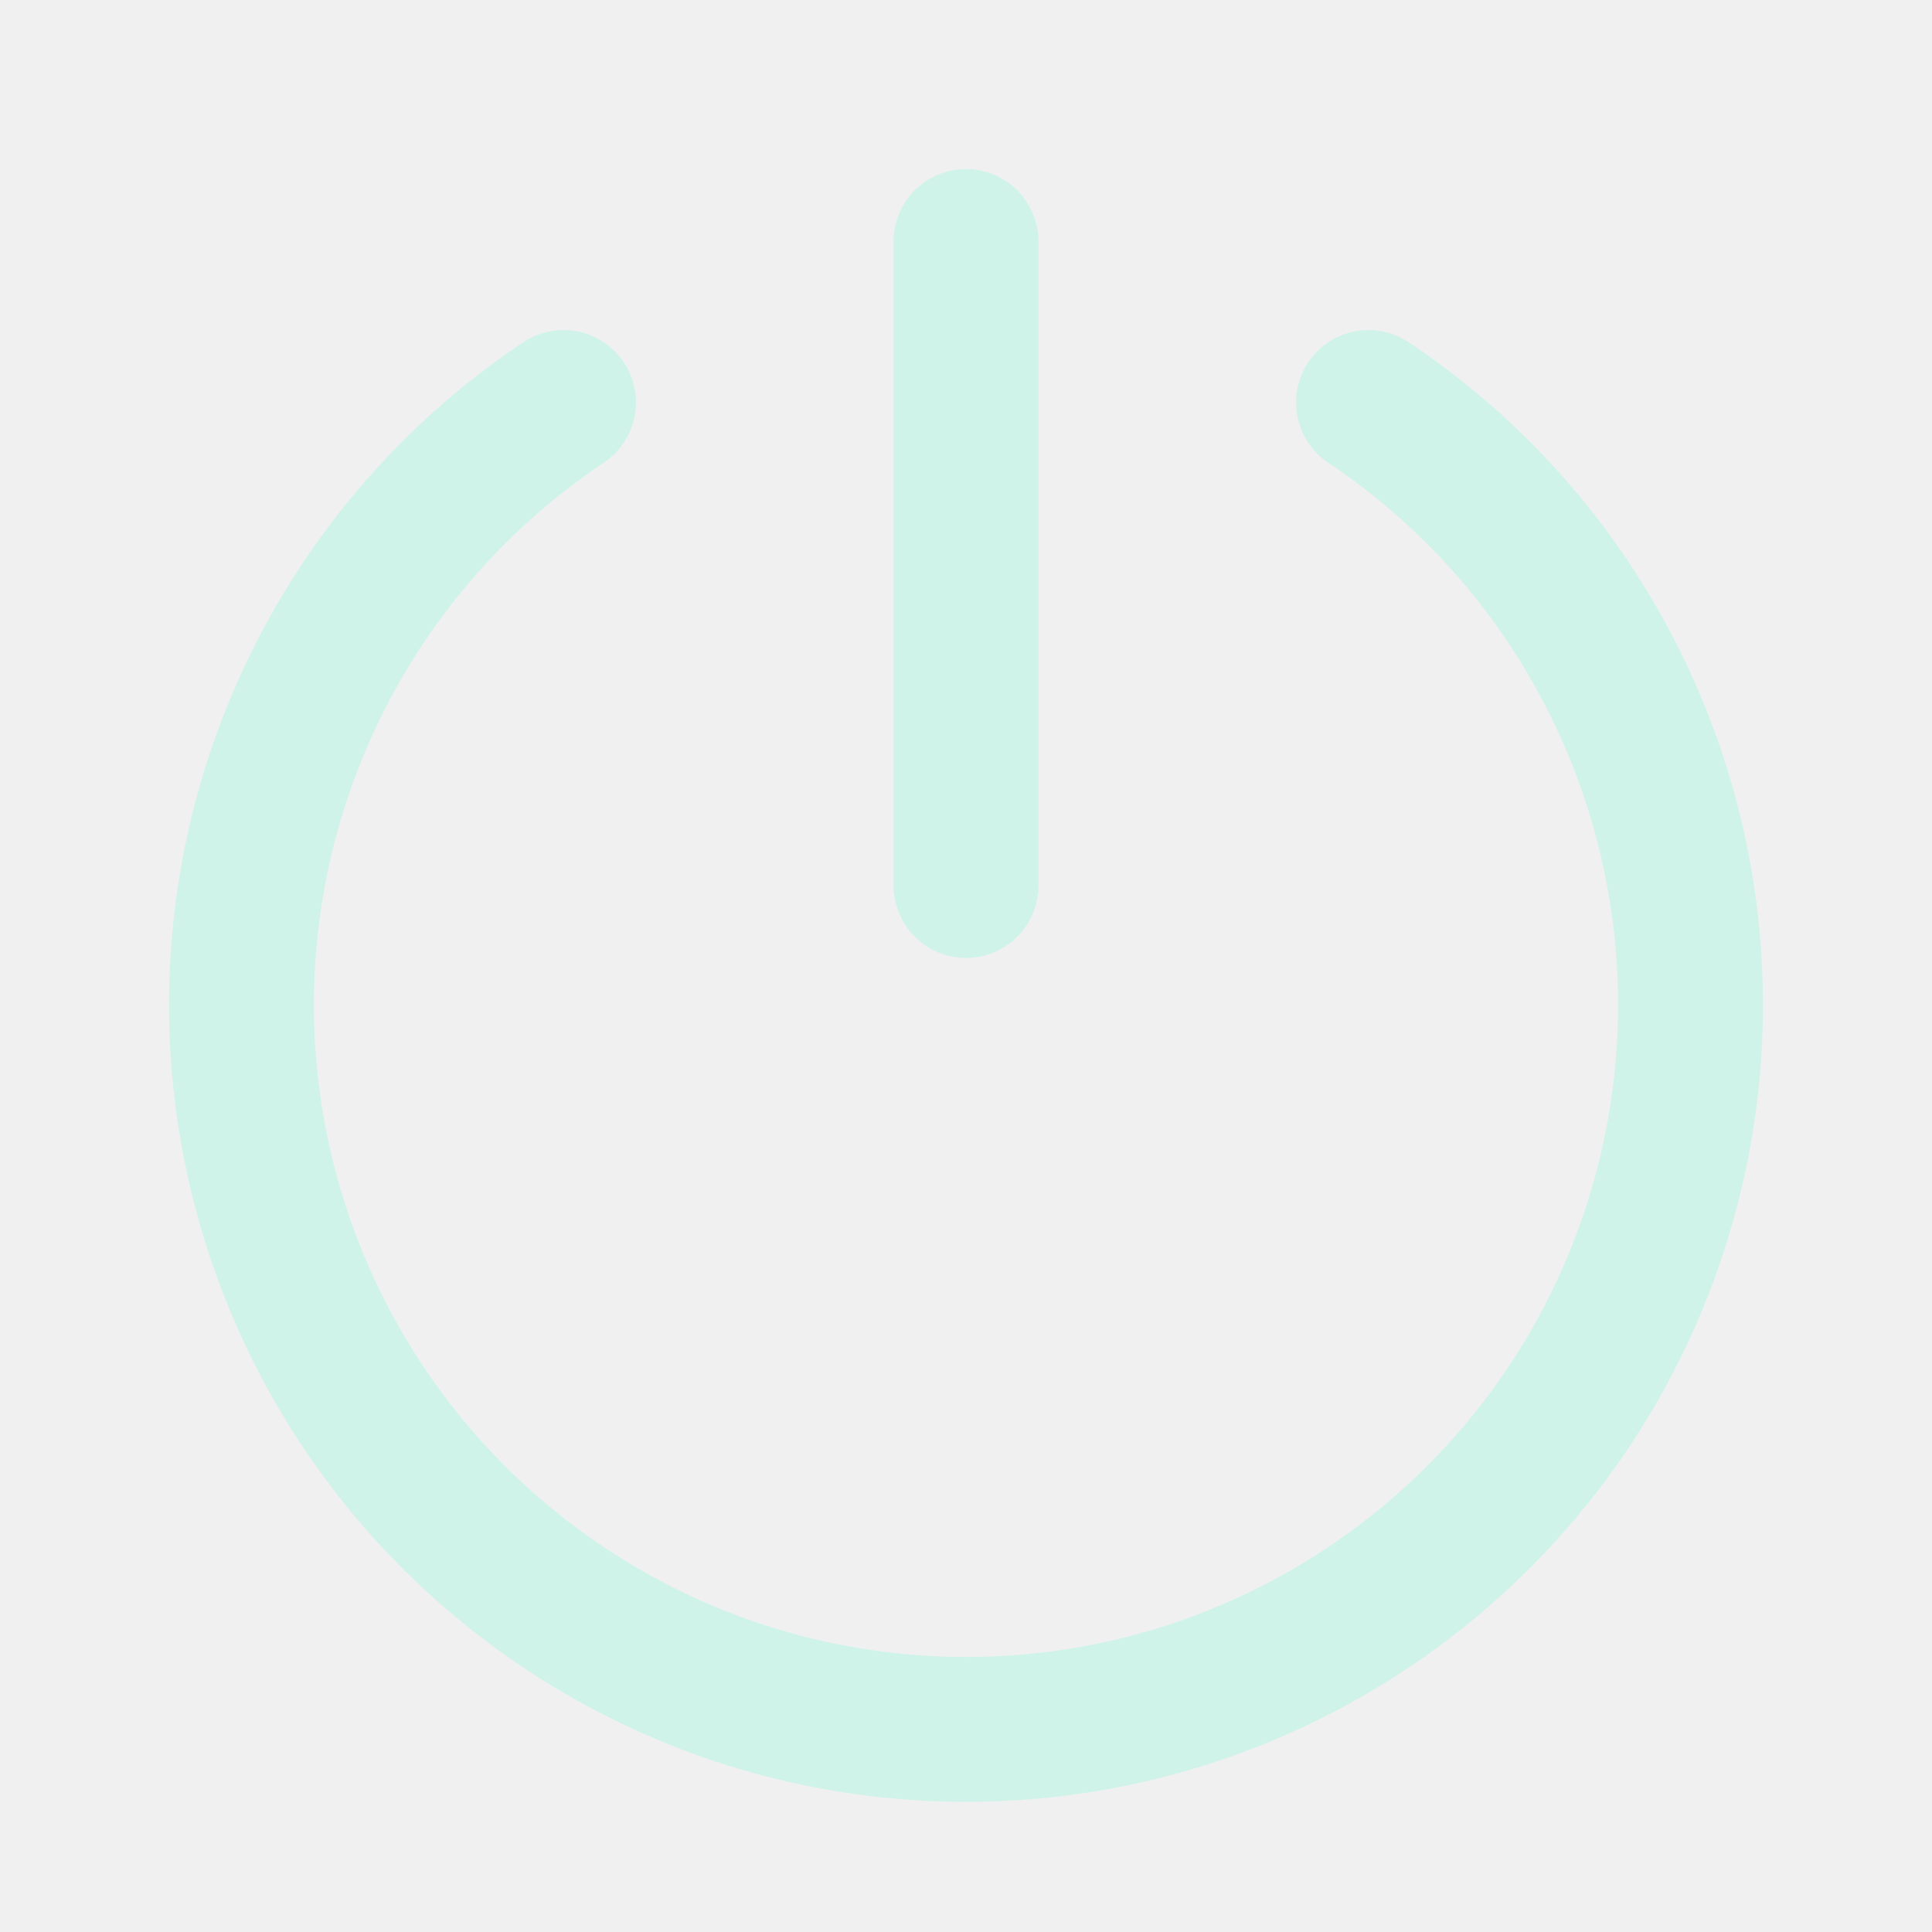
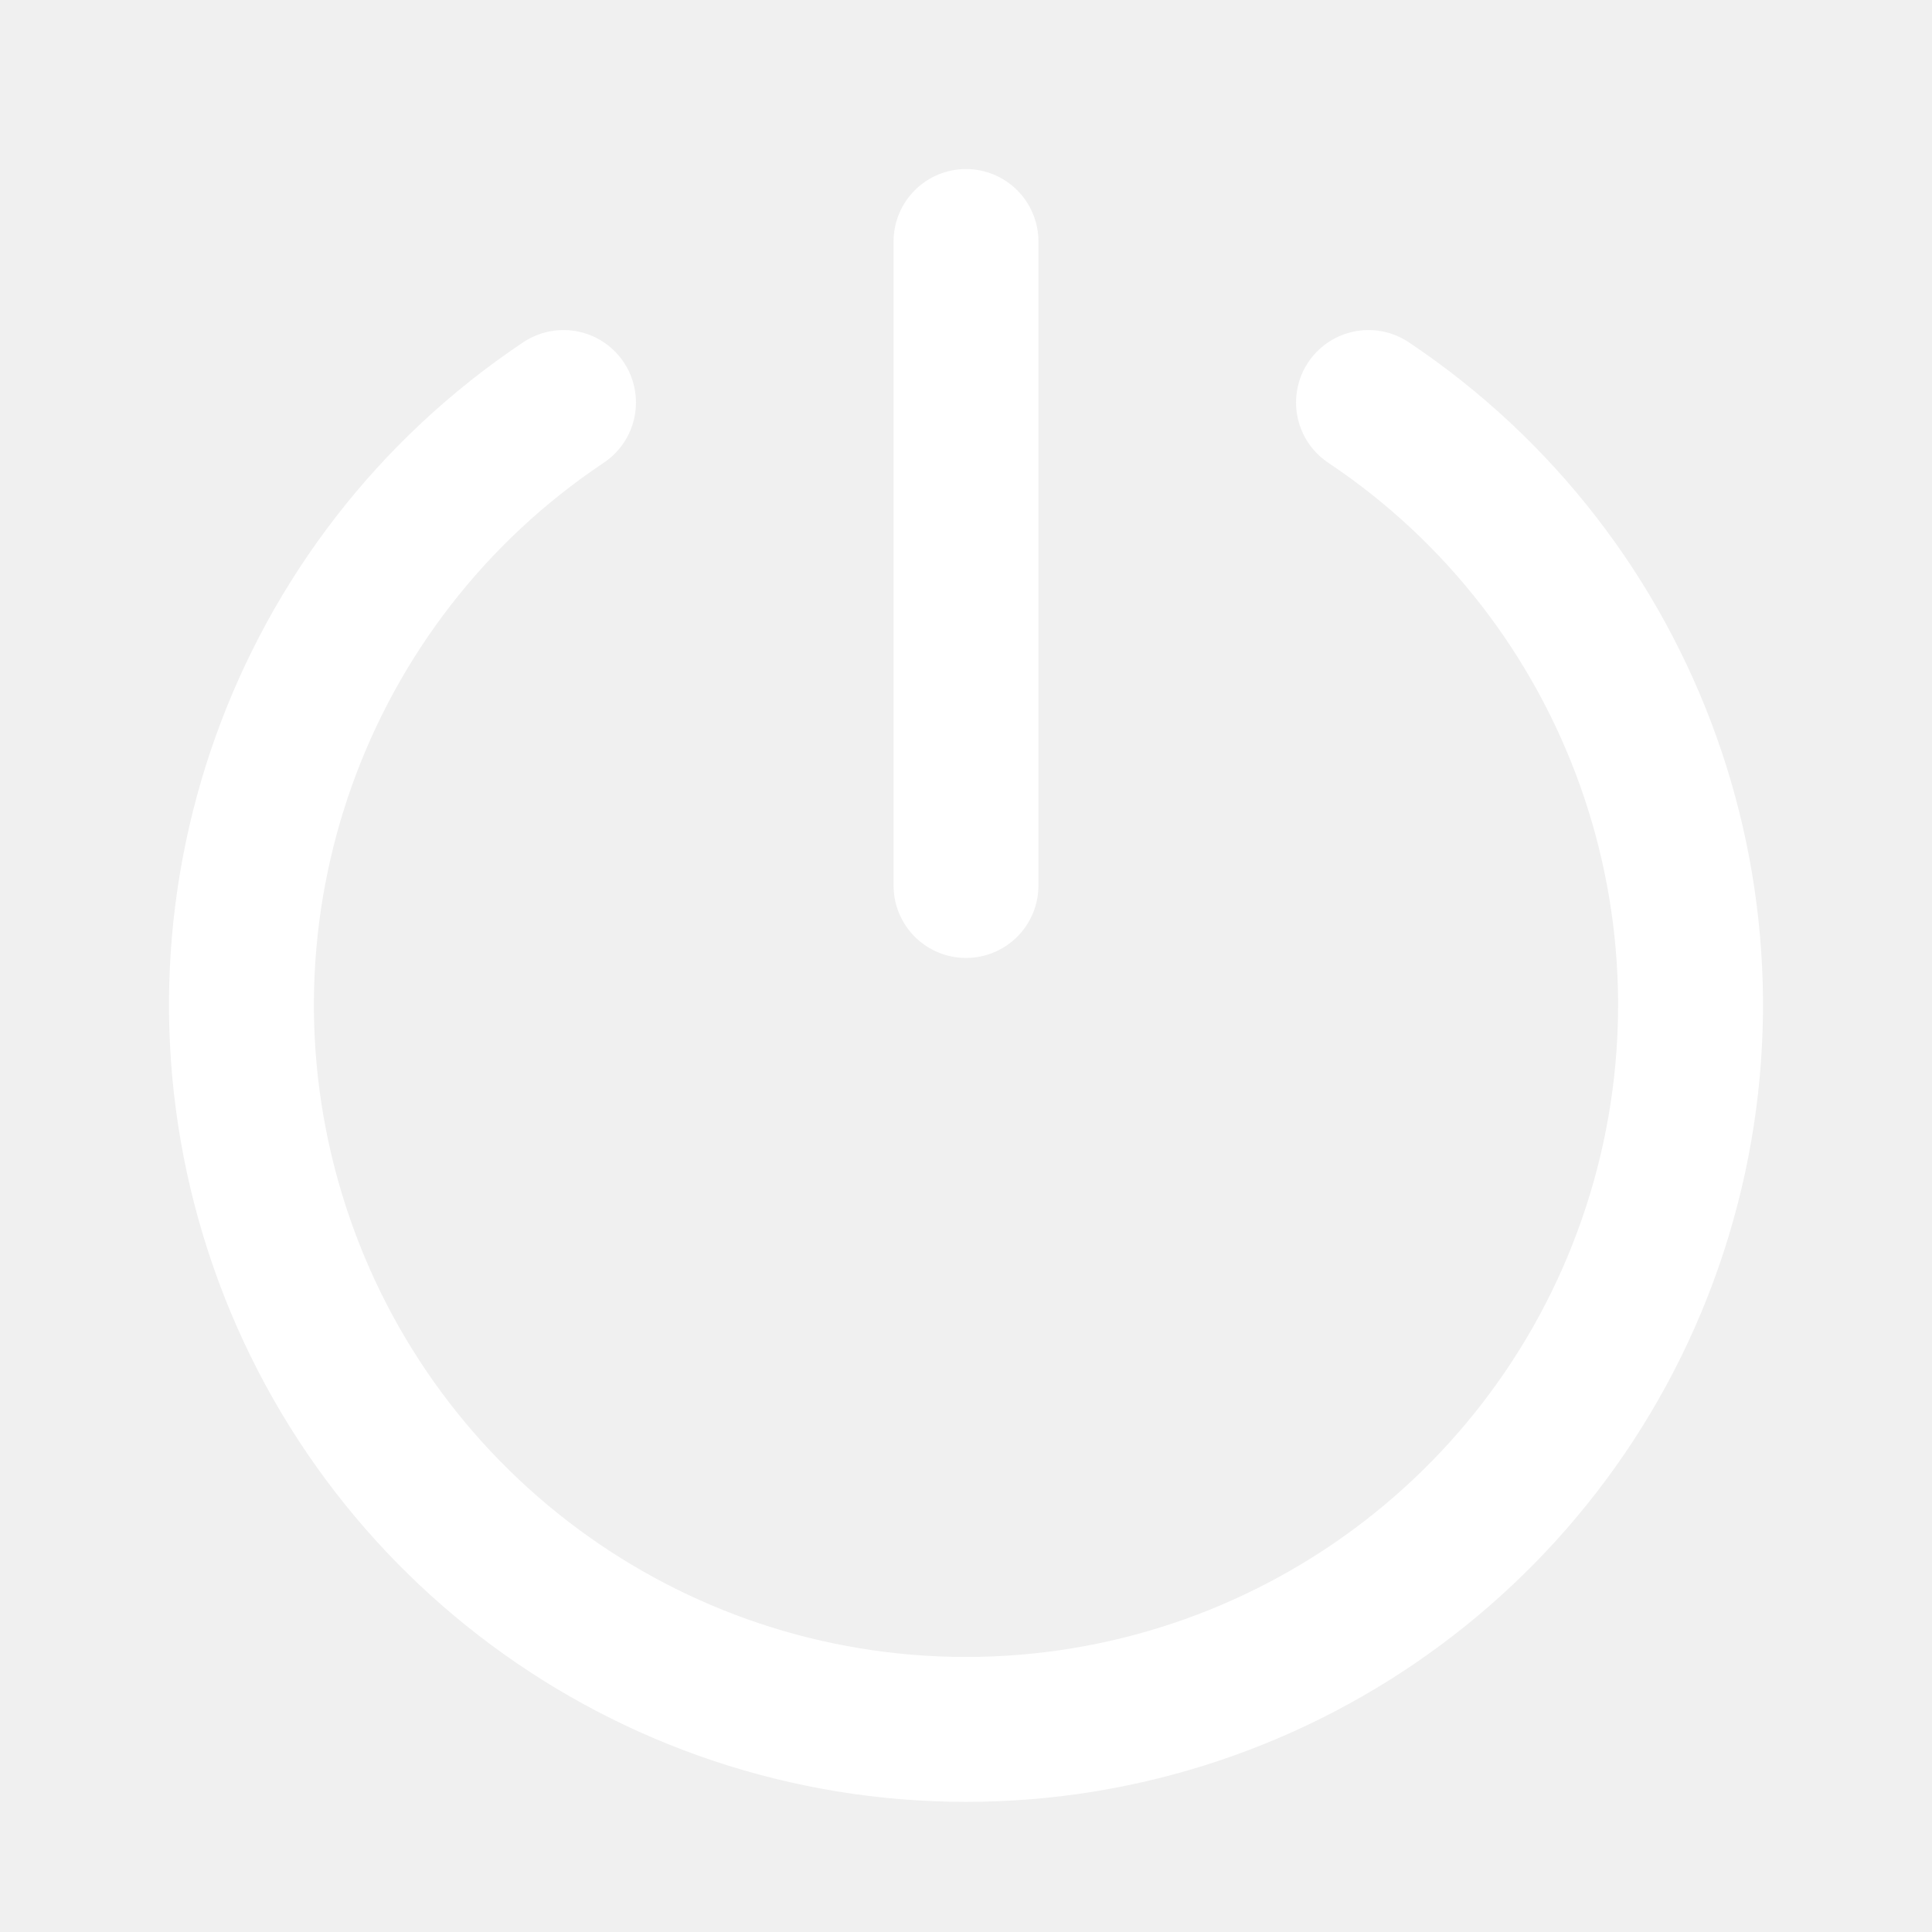
- <svg xmlns="http://www.w3.org/2000/svg" width="24" height="24" viewBox="0 0 24 24" fill="none" stroke="#d0f3e9" stroke-width="1.8" stroke-linecap="round" stroke-linejoin="round">
+ <svg xmlns="http://www.w3.org/2000/svg" width="24" height="24" viewBox="0 0 24 24" fill="none" stroke="#ffffff" stroke-width="1.8" stroke-linecap="round" stroke-linejoin="round">
  <path d="M12 3v8m-5-6a9 9 0 1 0 10 0" />
</svg>
